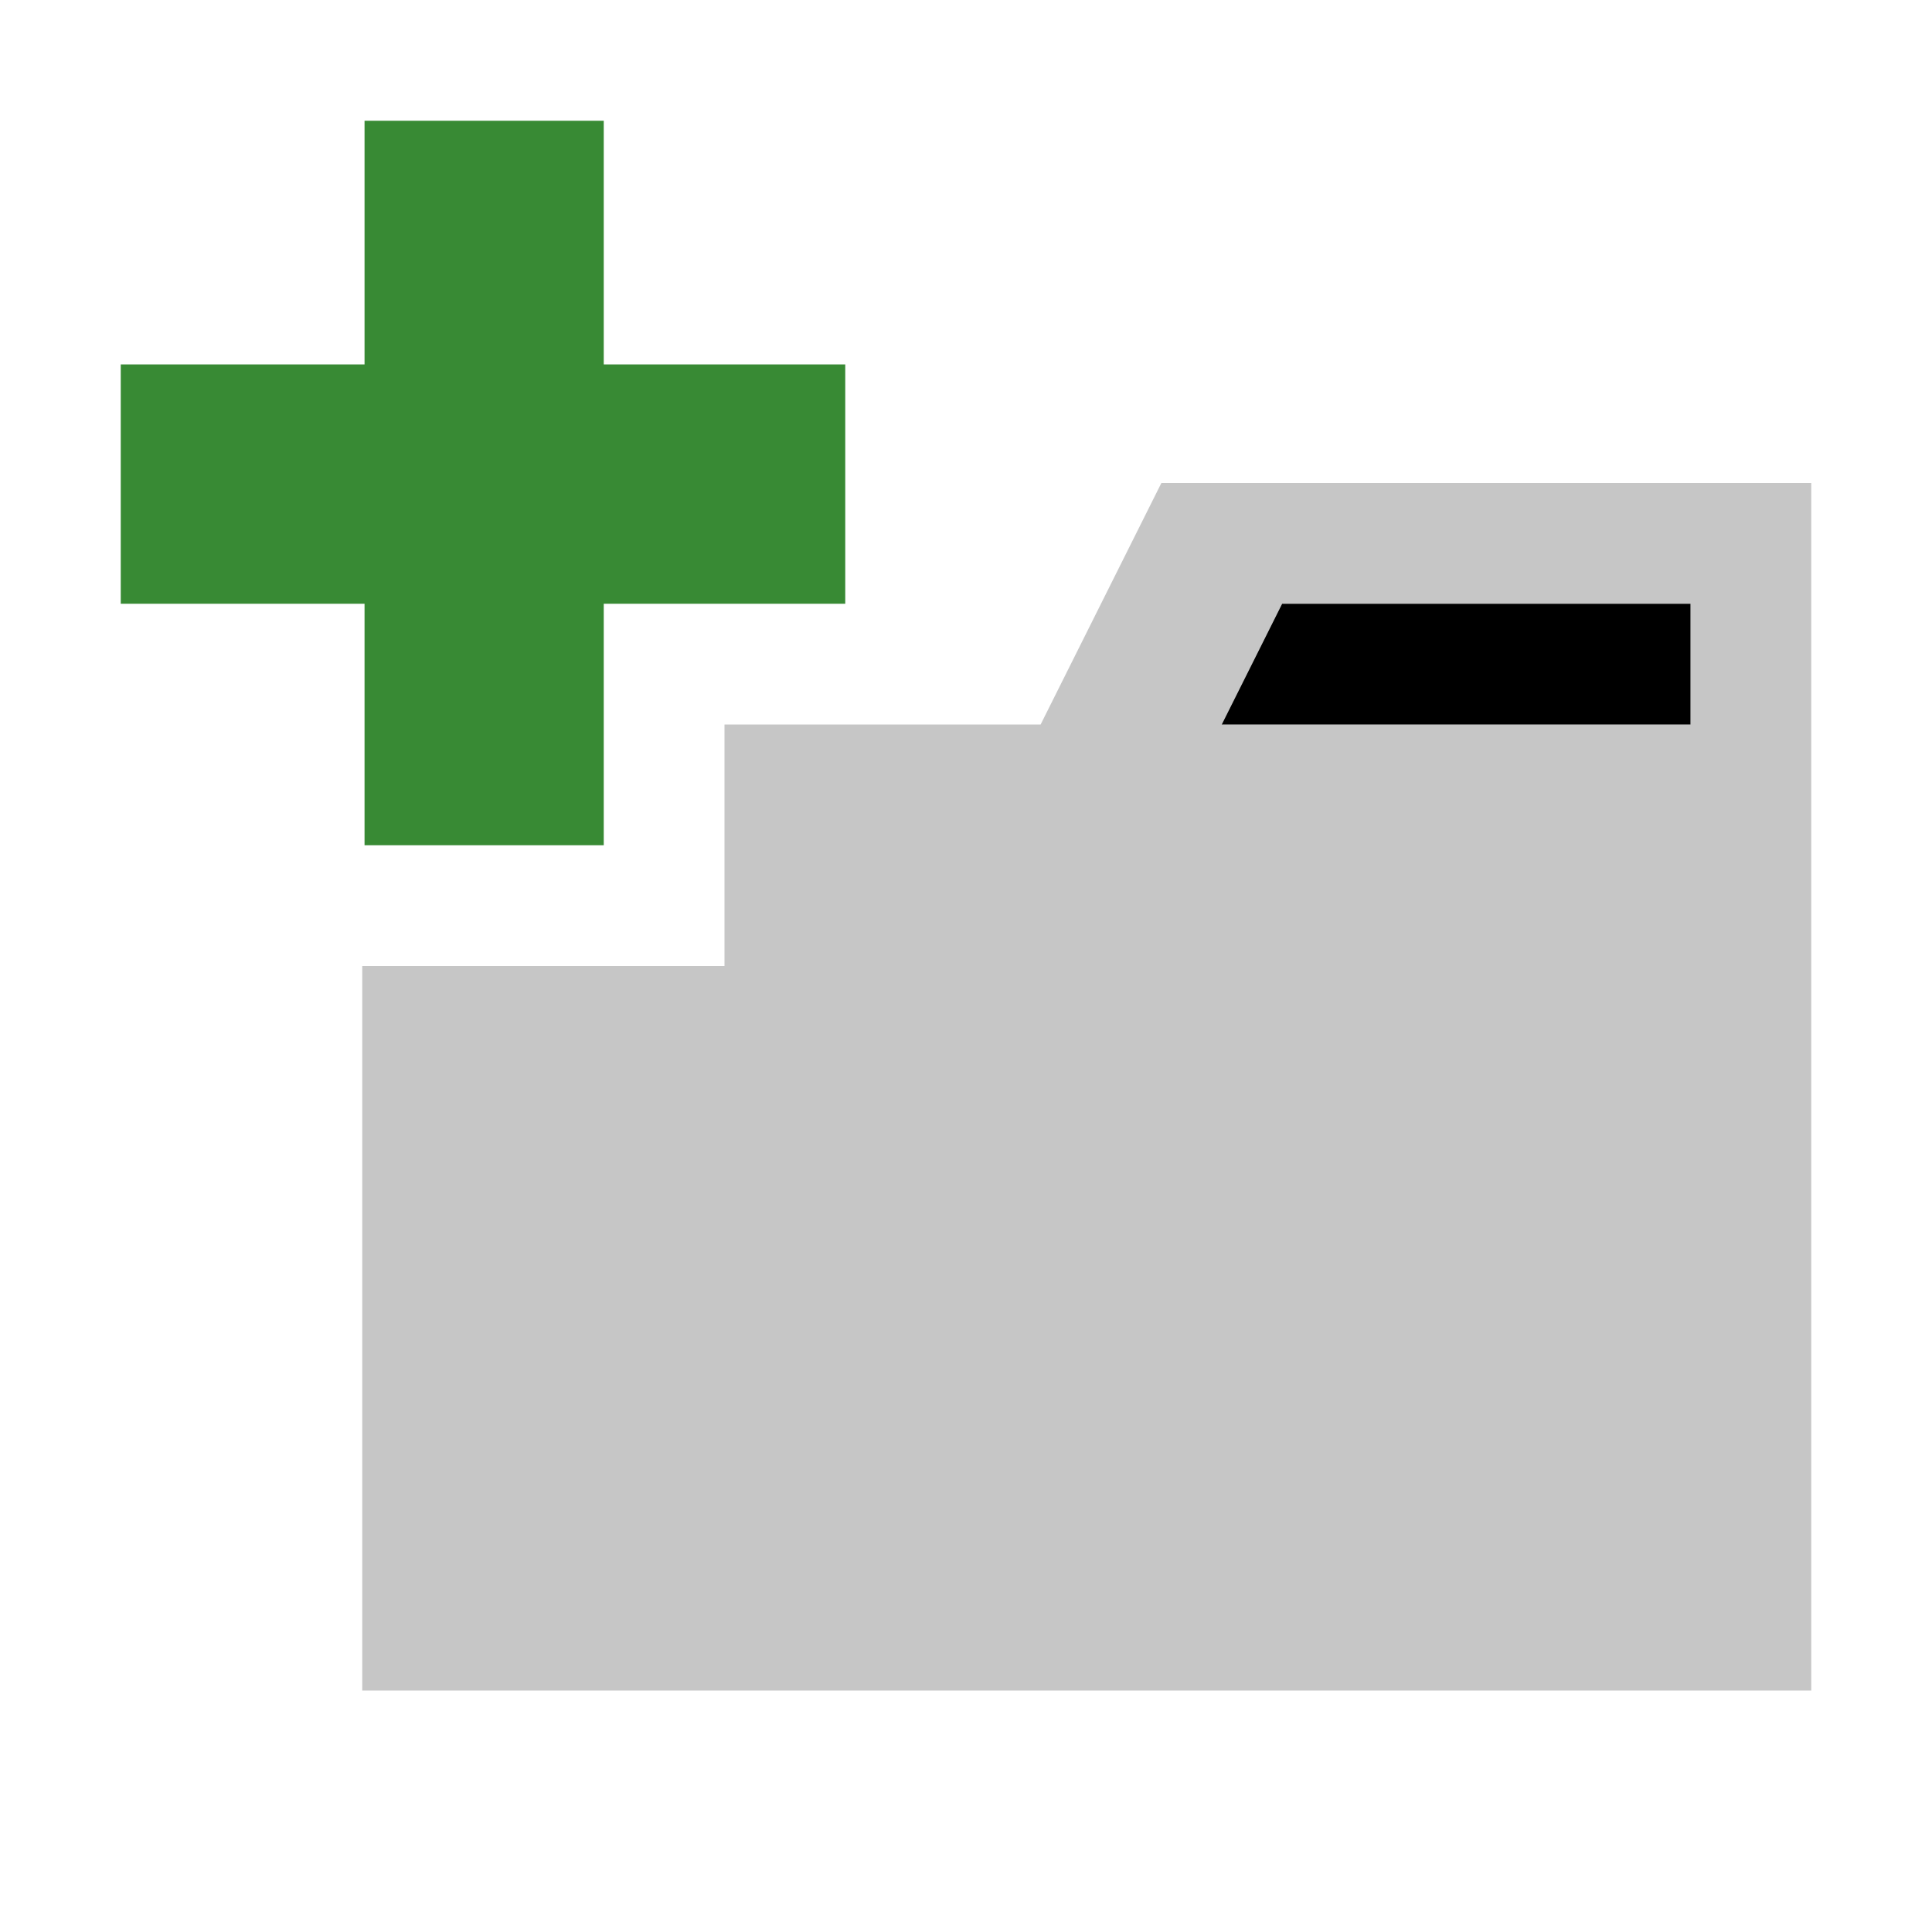
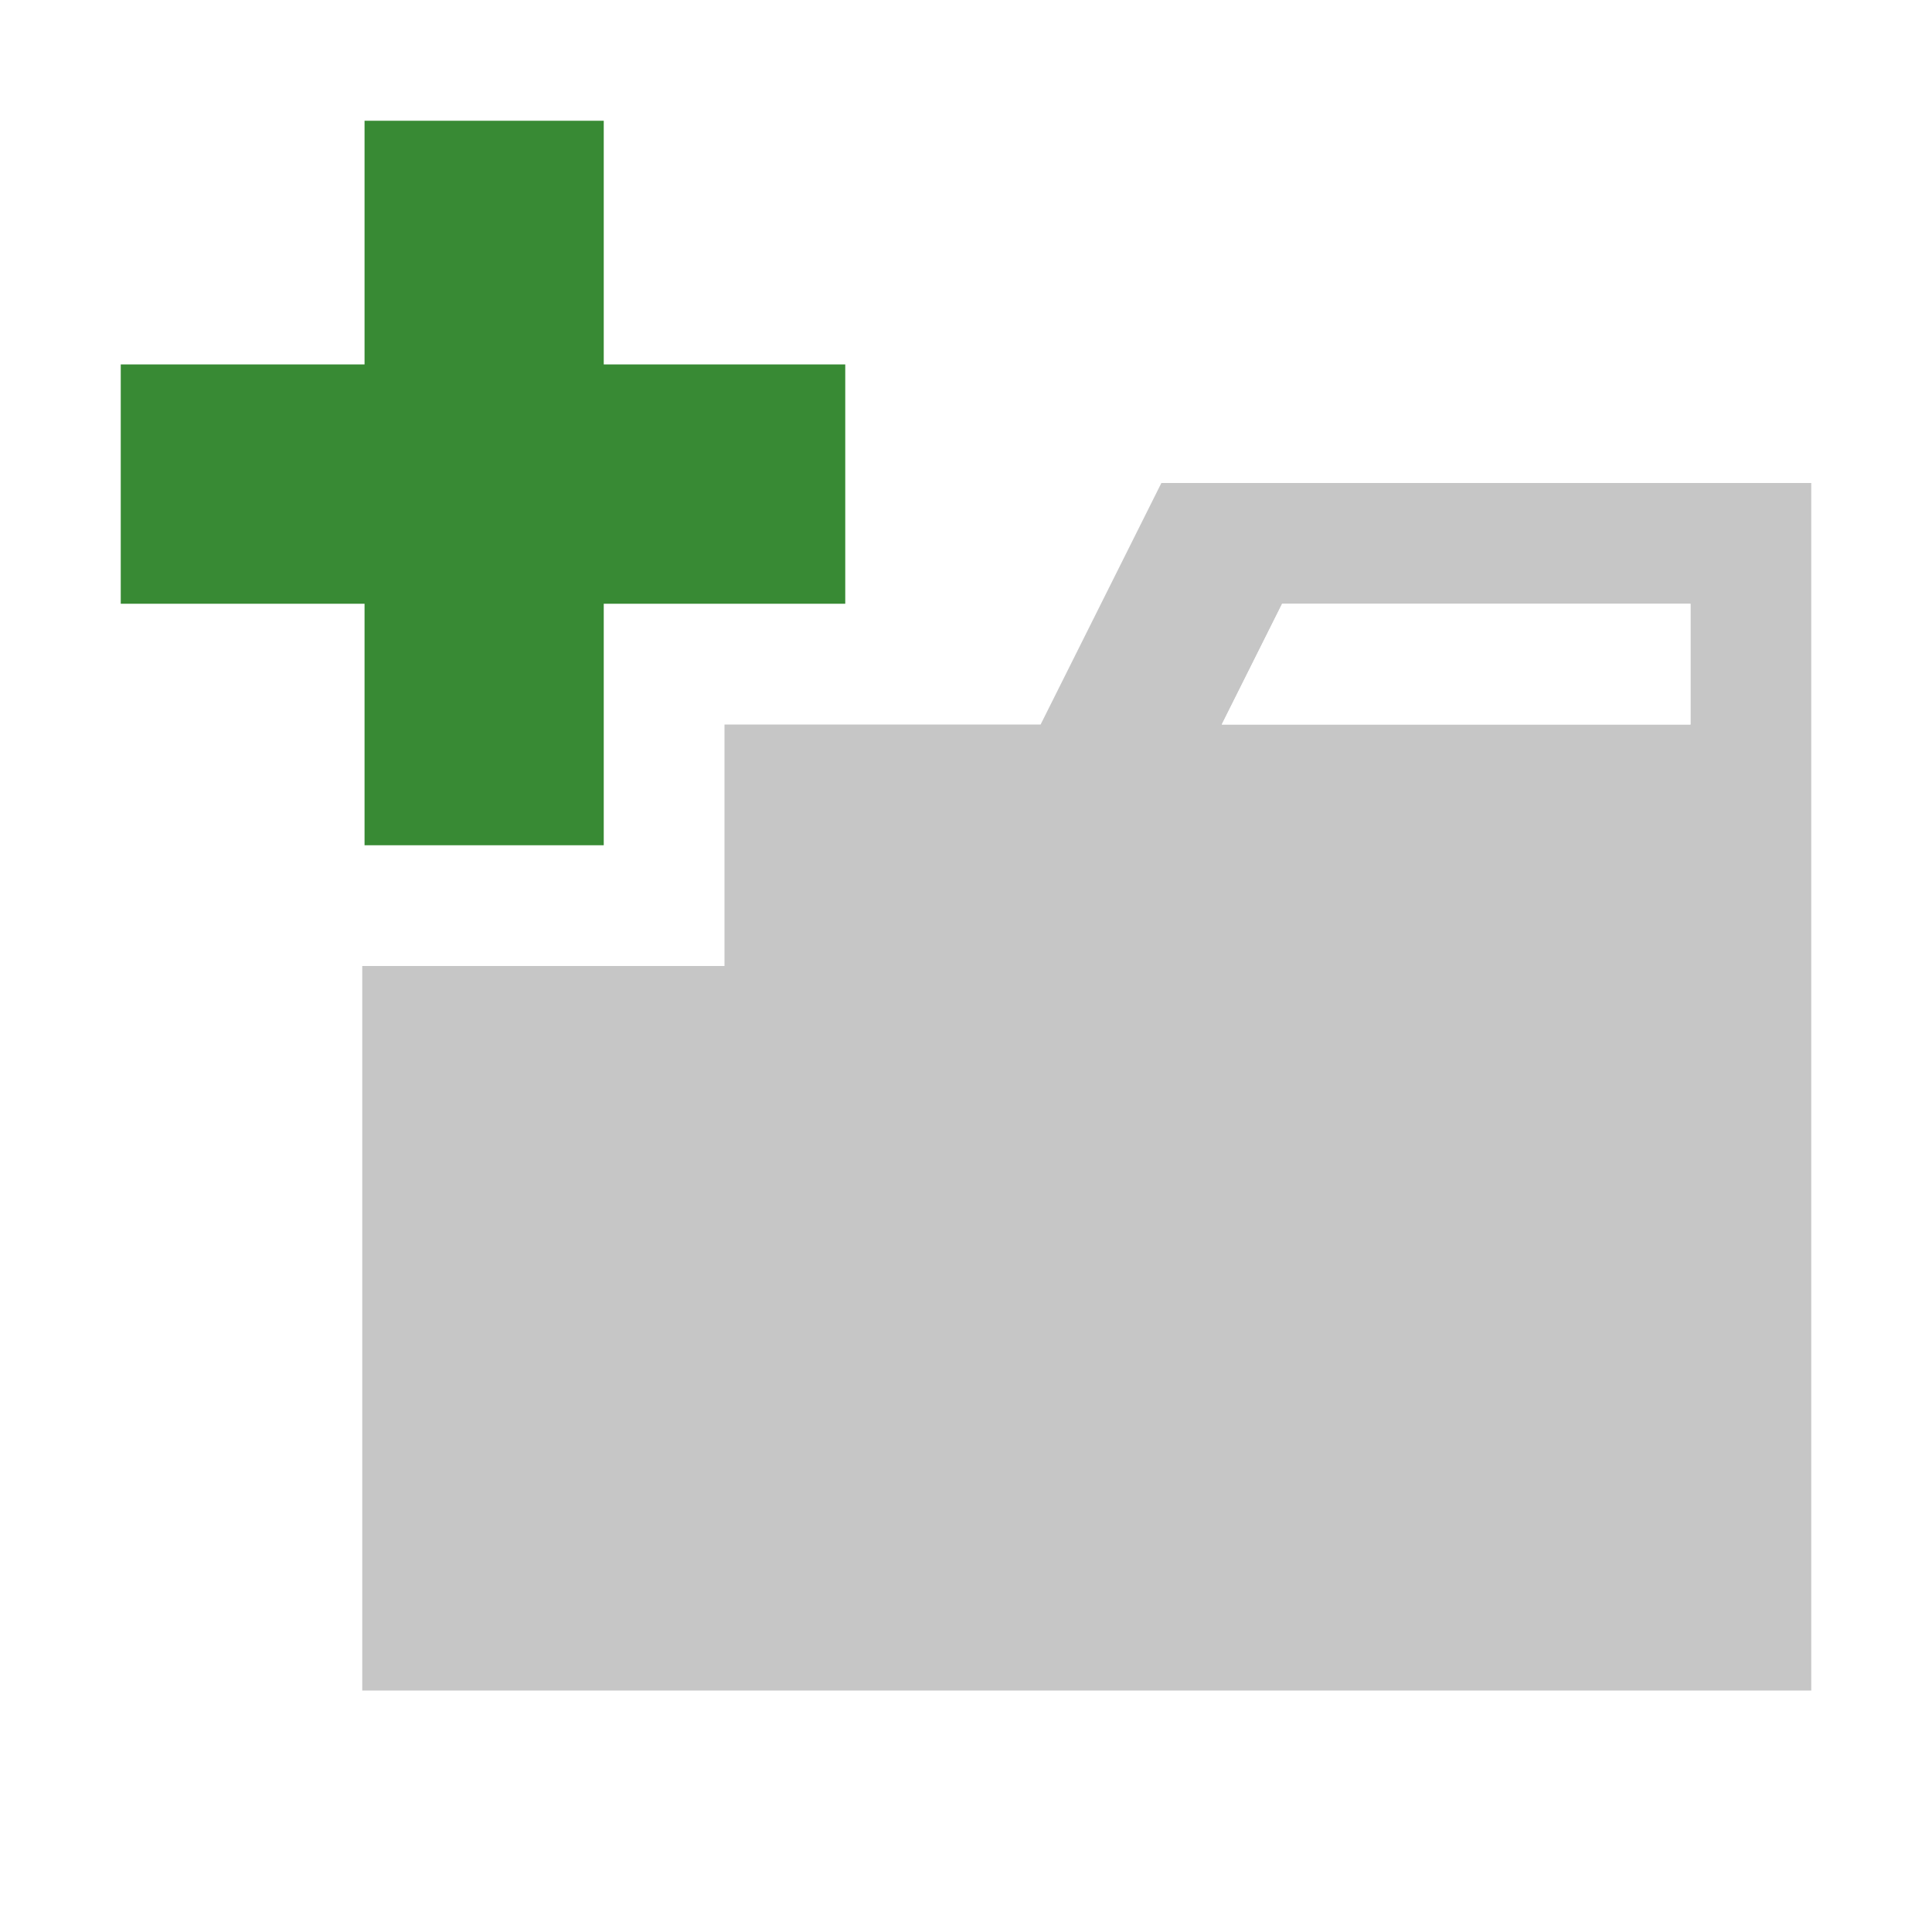
<svg xmlns="http://www.w3.org/2000/svg" width="16" height="16">
  <polygon points="9,3 8,5 8,2 6,2 6,0 2,0 2,2 0,2 0,6 2,6 2,8 2,15 16,15 16,3" fill="rgba(255,255,255,0.9)" />
  <path d="M14 4h-4.382l-1 2h-2.618v2h-3v6h12v-10h-1zm0 2h-3.882l.5-1h3.382v1z" fill="rgba(0,0,0,0.225)" />
  <polygon points="7,3.018 5,3.018 5,1 3.019,1 3.019,3.018 1,3.018 1,5 3.019,5 3.019,7 5,7 5,5 7,5" fill="#388A34" />
-   <polygon points="14,5 14,6 10.118,6 10.618,5" fill="#rgba(255,255,255,0.9)" />
+   <polygon points="14,5 14,6 10.118,6 10.618,5" fill="rgba(255,255,255,0.9)" />
</svg>
